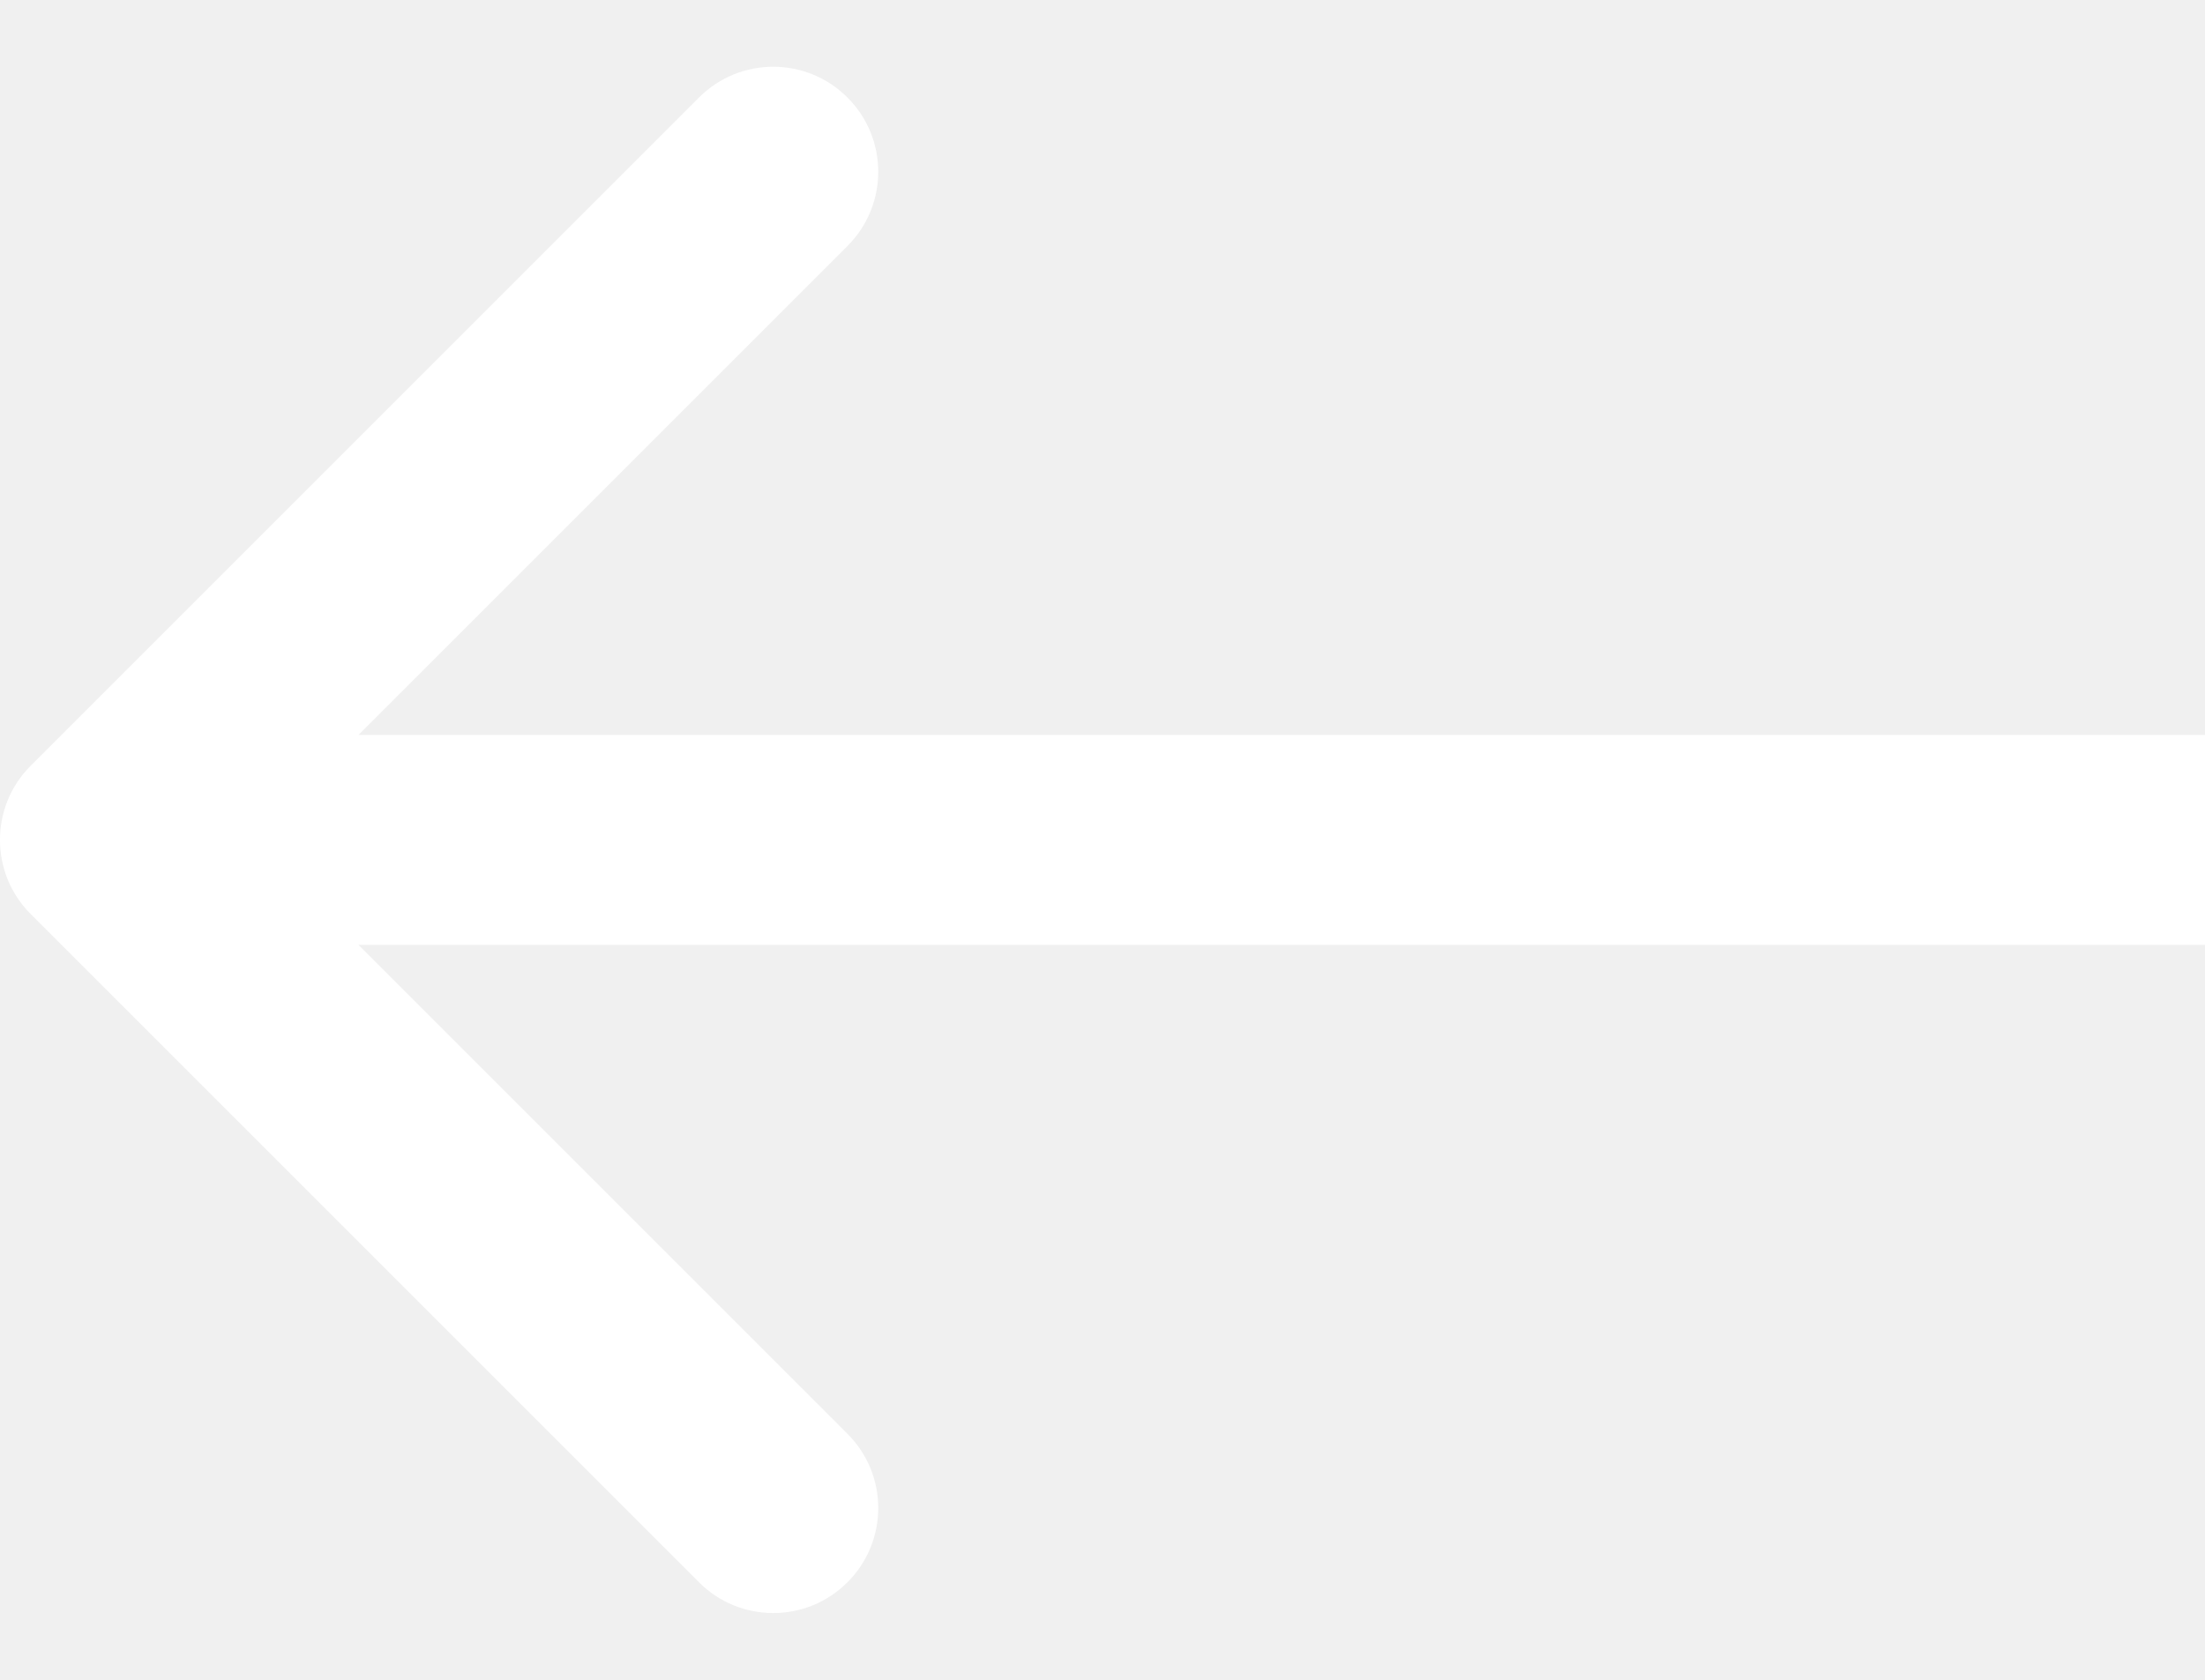
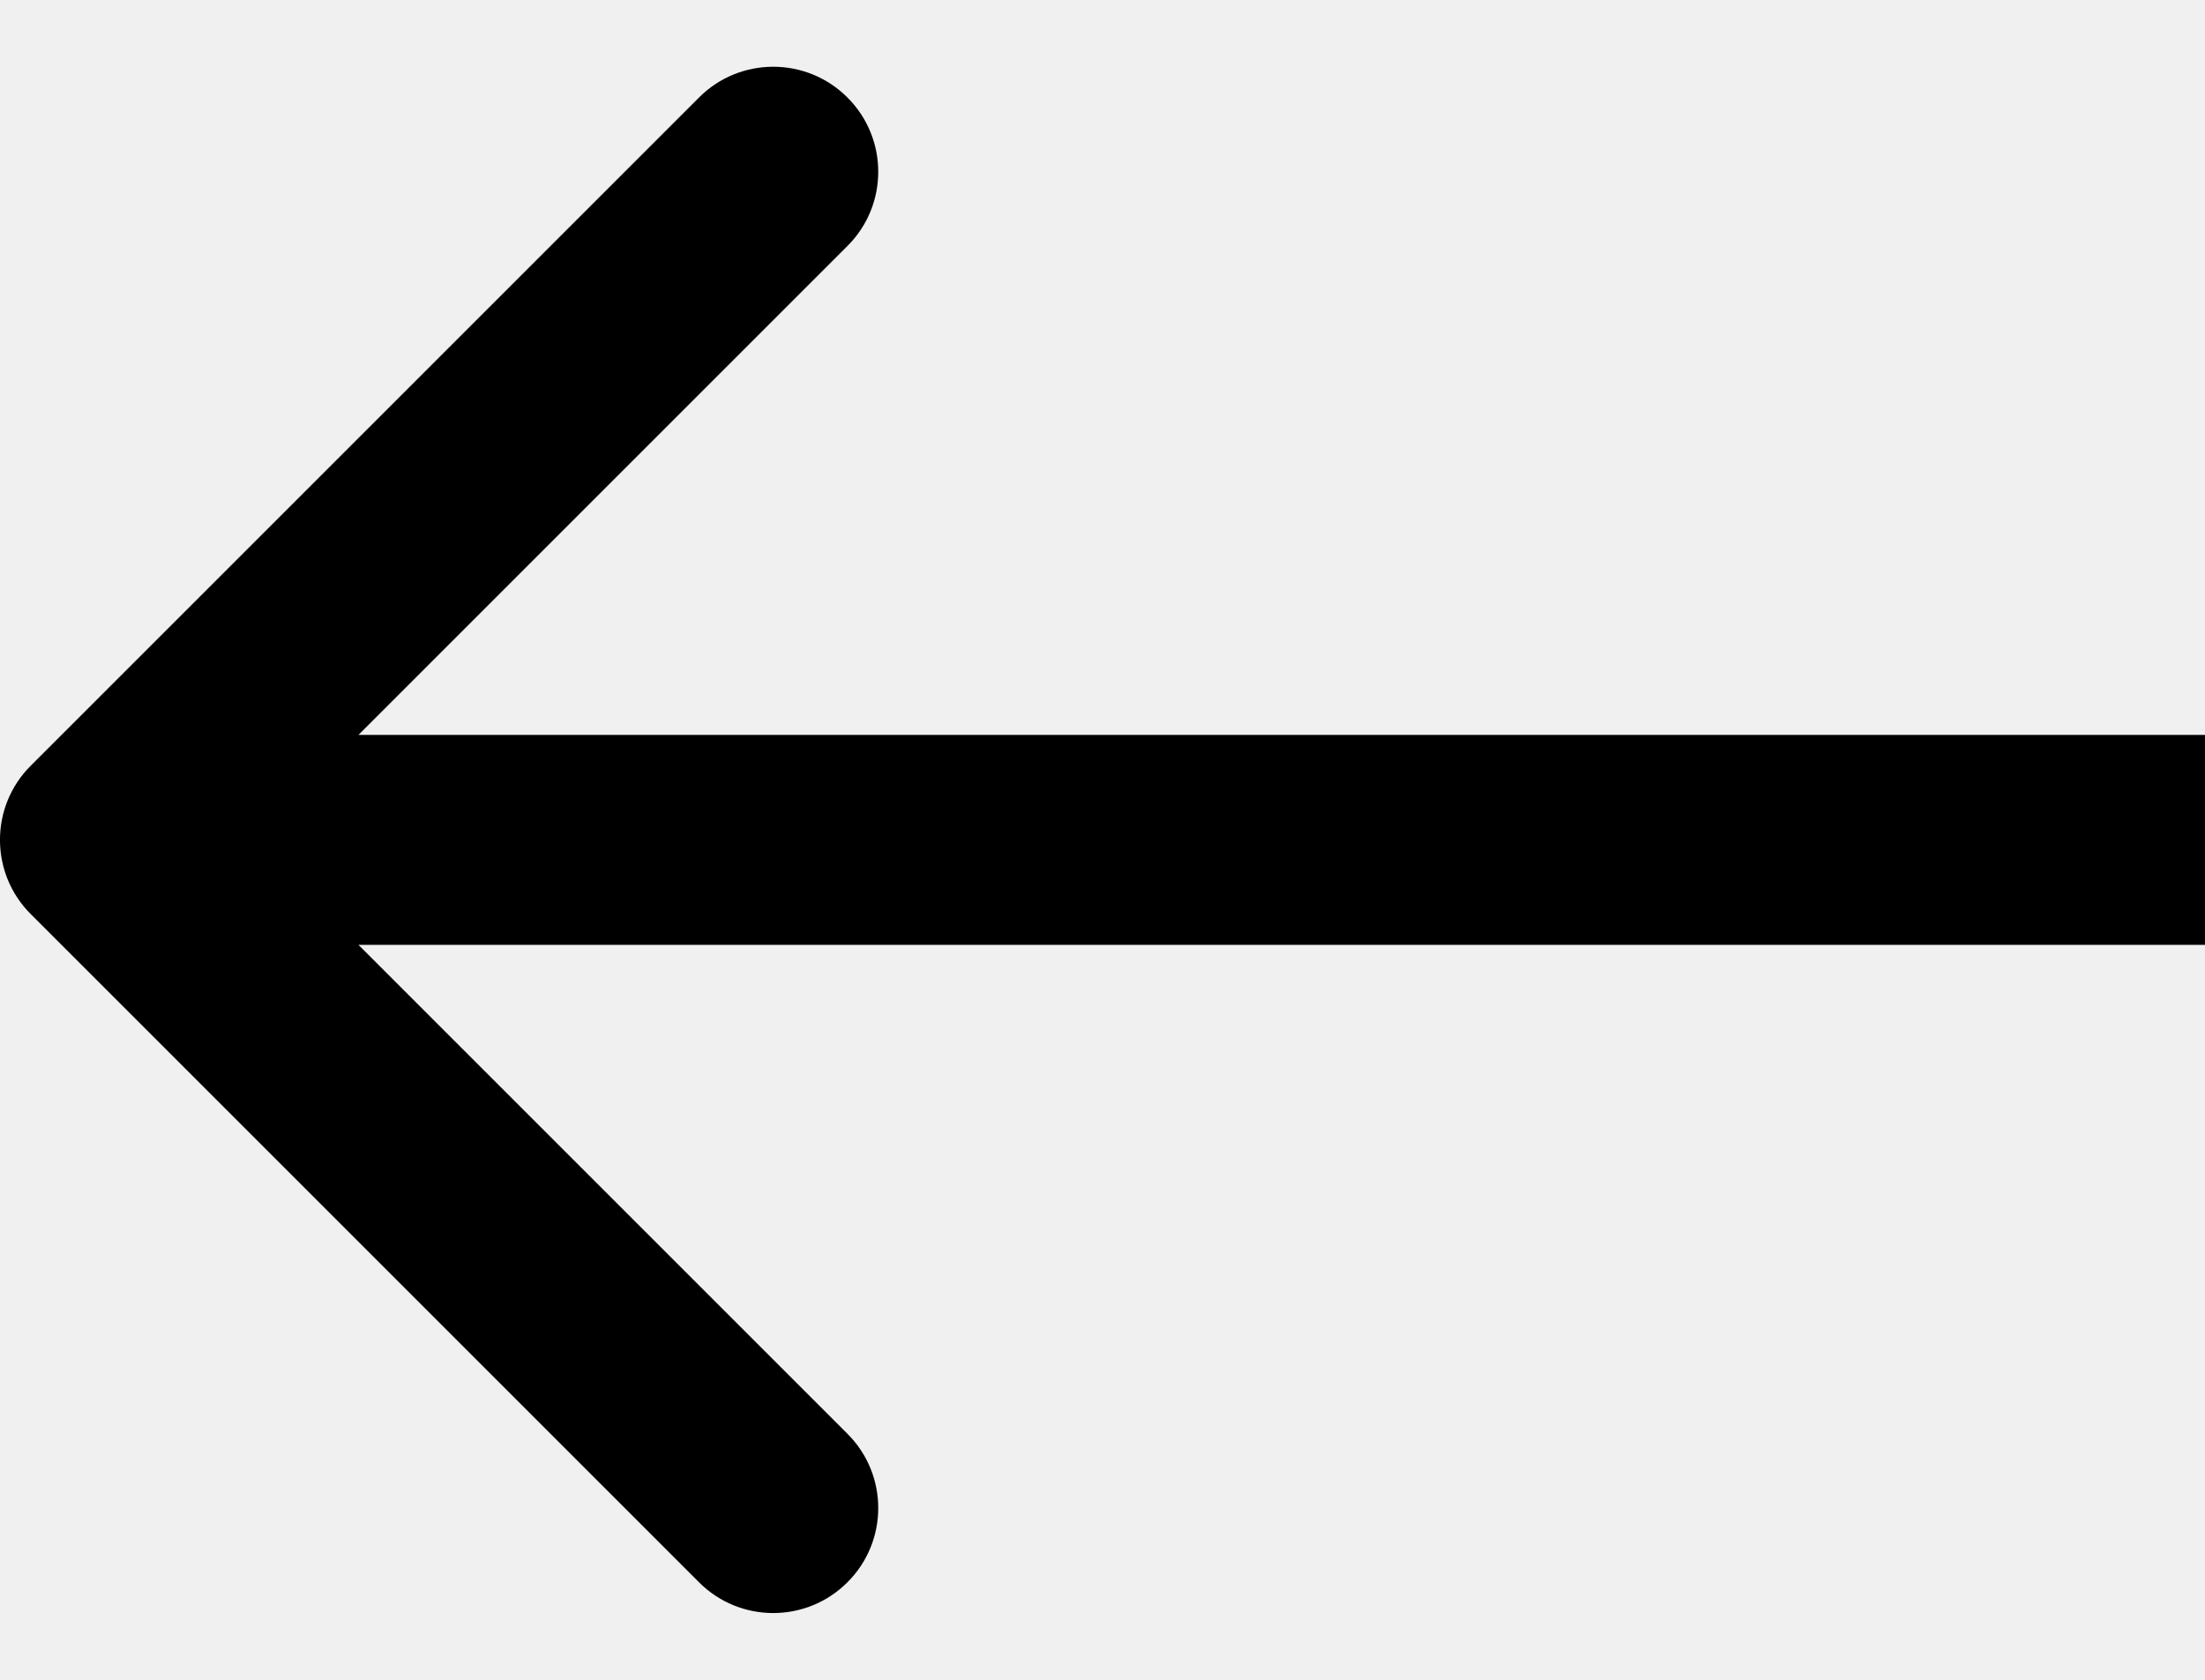
<svg xmlns="http://www.w3.org/2000/svg" width="21" height="16" viewBox="0 0 21 16" fill="none">
-   <path d="M0.293 7.293C-0.098 7.683 -0.098 8.317 0.293 8.707L6.657 15.071C7.047 15.462 7.681 15.462 8.071 15.071C8.462 14.681 8.462 14.047 8.071 13.657L2.414 8L8.071 2.343C8.462 1.953 8.462 1.319 8.071 0.929C7.681 0.538 7.047 0.538 6.657 0.929L0.293 7.293ZM21 7L1 7V9L21 9V7Z" fill="white" />
+   <path d="M0.293 7.293C-0.098 7.683 -0.098 8.317 0.293 8.707L6.657 15.071C7.047 15.462 7.681 15.462 8.071 15.071C8.462 14.681 8.462 14.047 8.071 13.657L2.414 8L8.071 2.343C8.462 1.953 8.462 1.319 8.071 0.929C7.681 0.538 7.047 0.538 6.657 0.929L0.293 7.293ZM21 7L1 7V9L21 9V7Z" fill="black" />
</svg>
